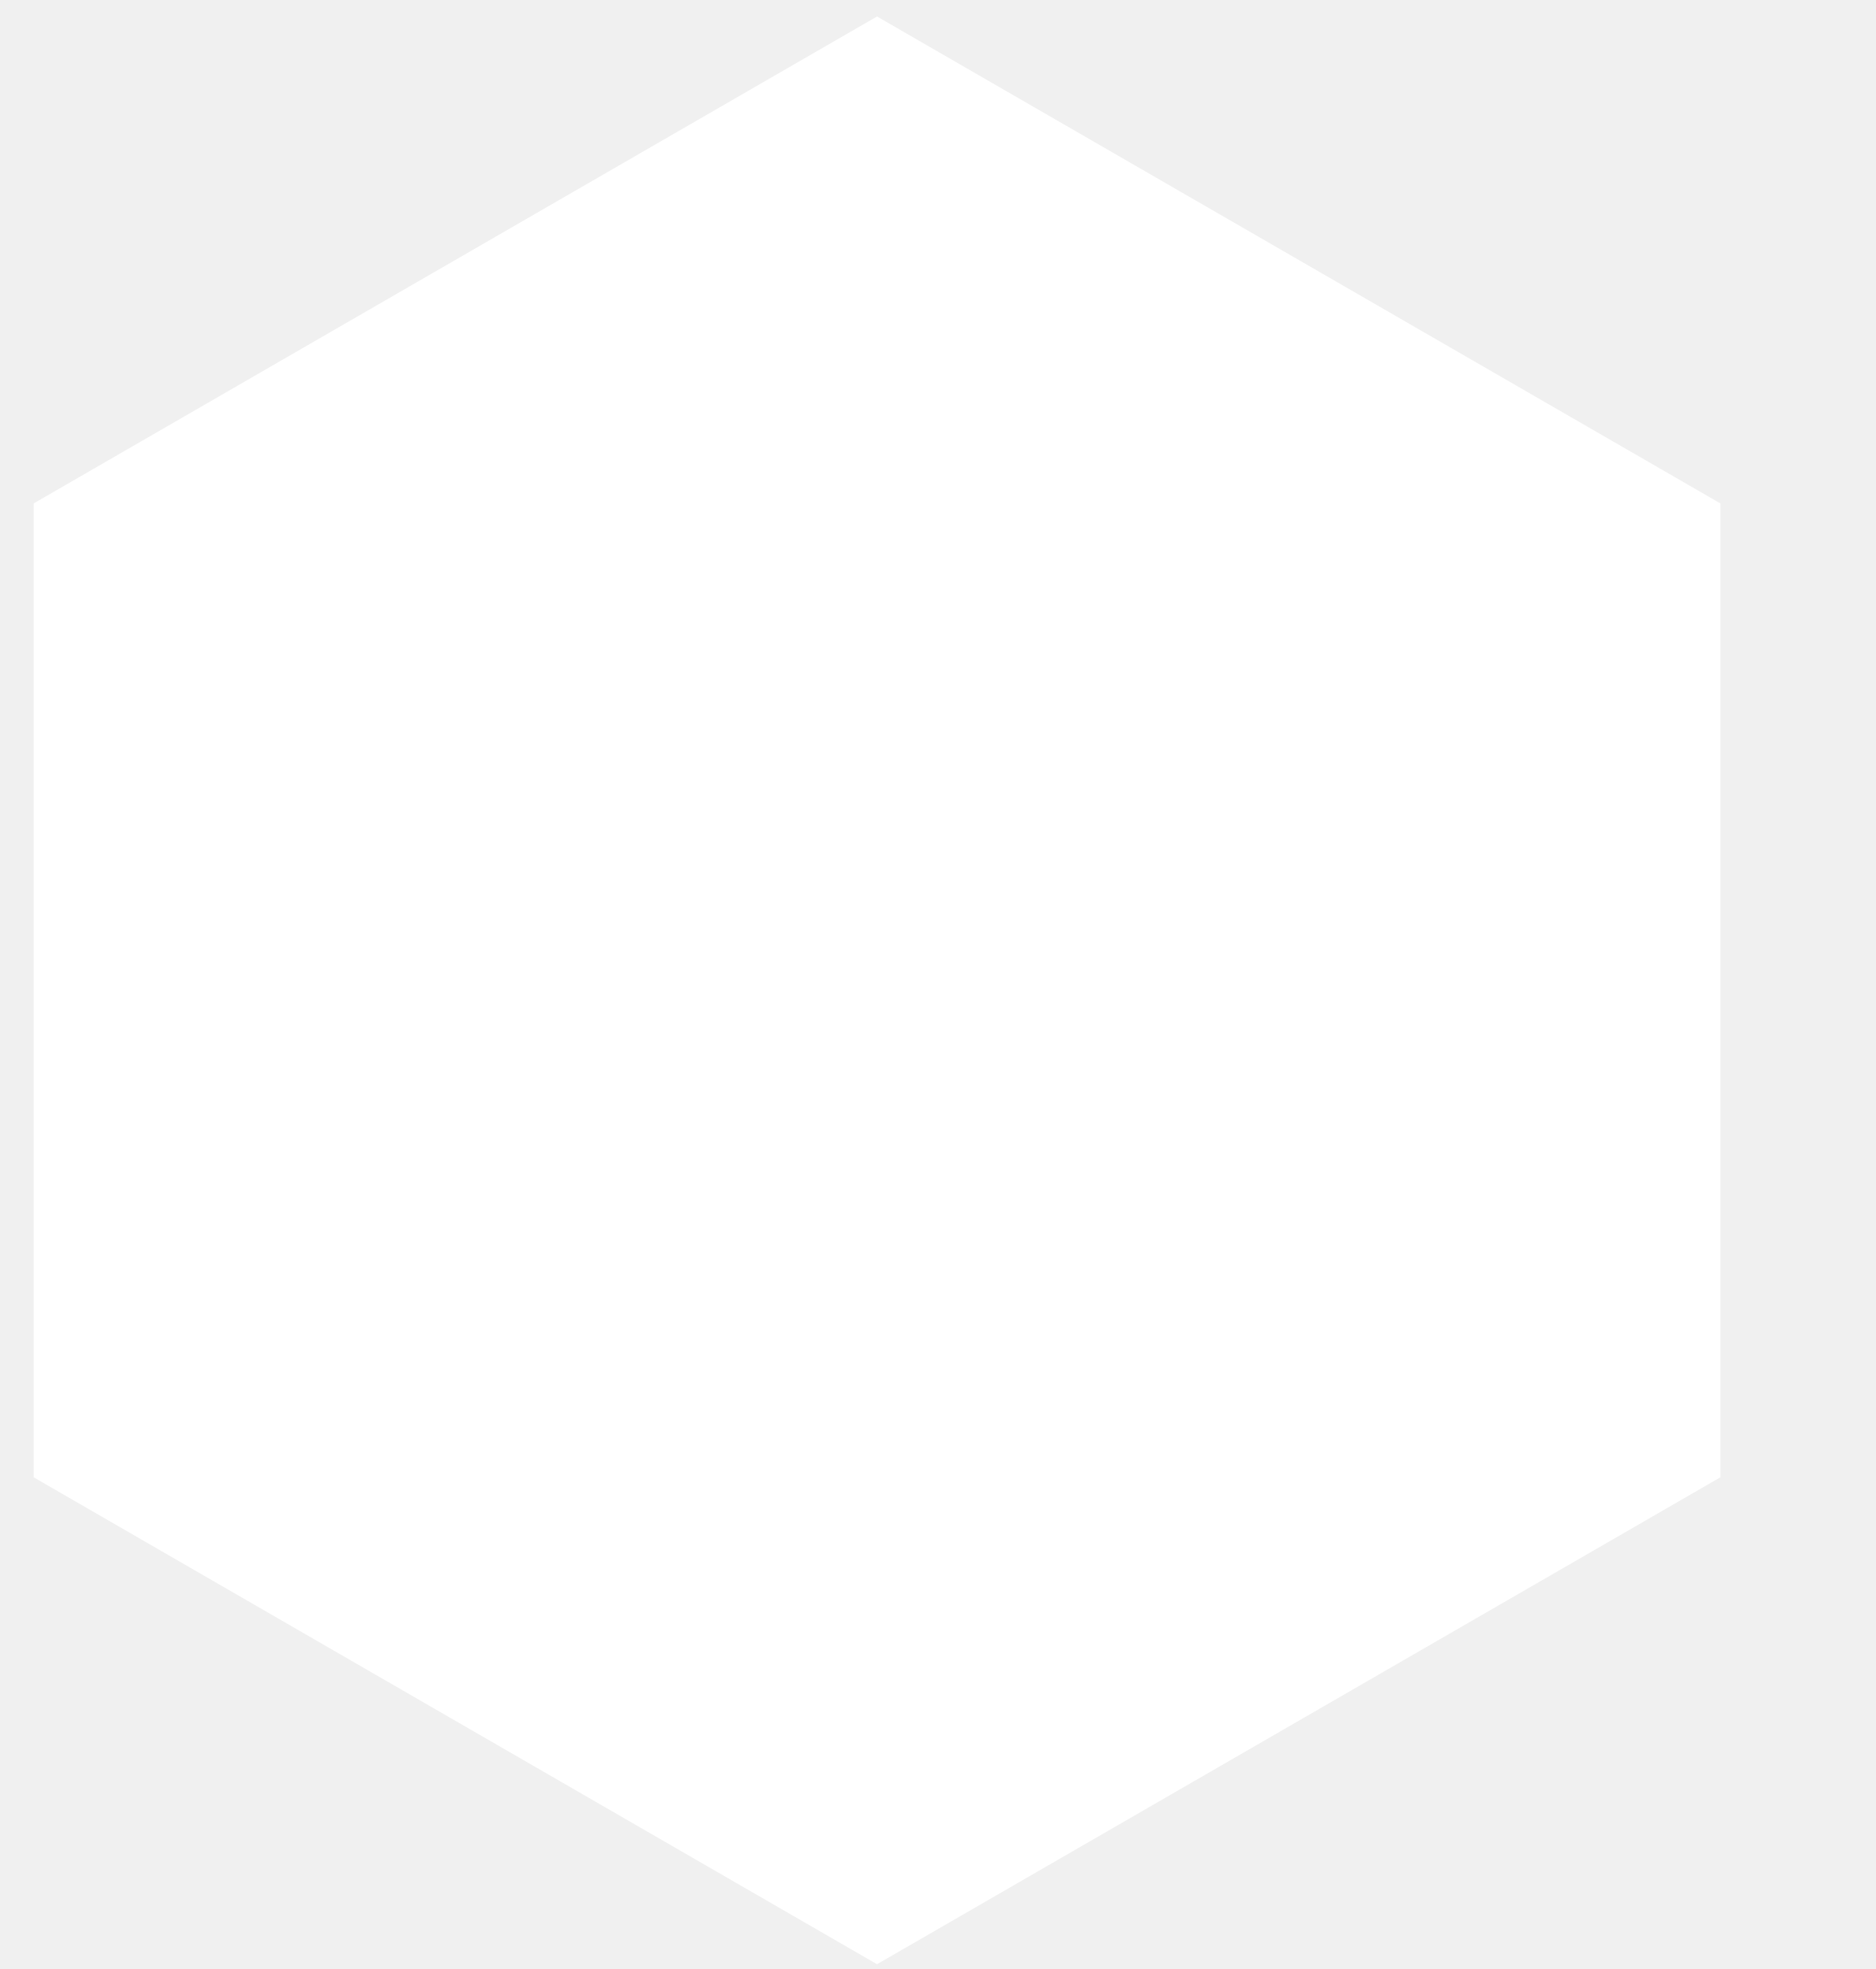
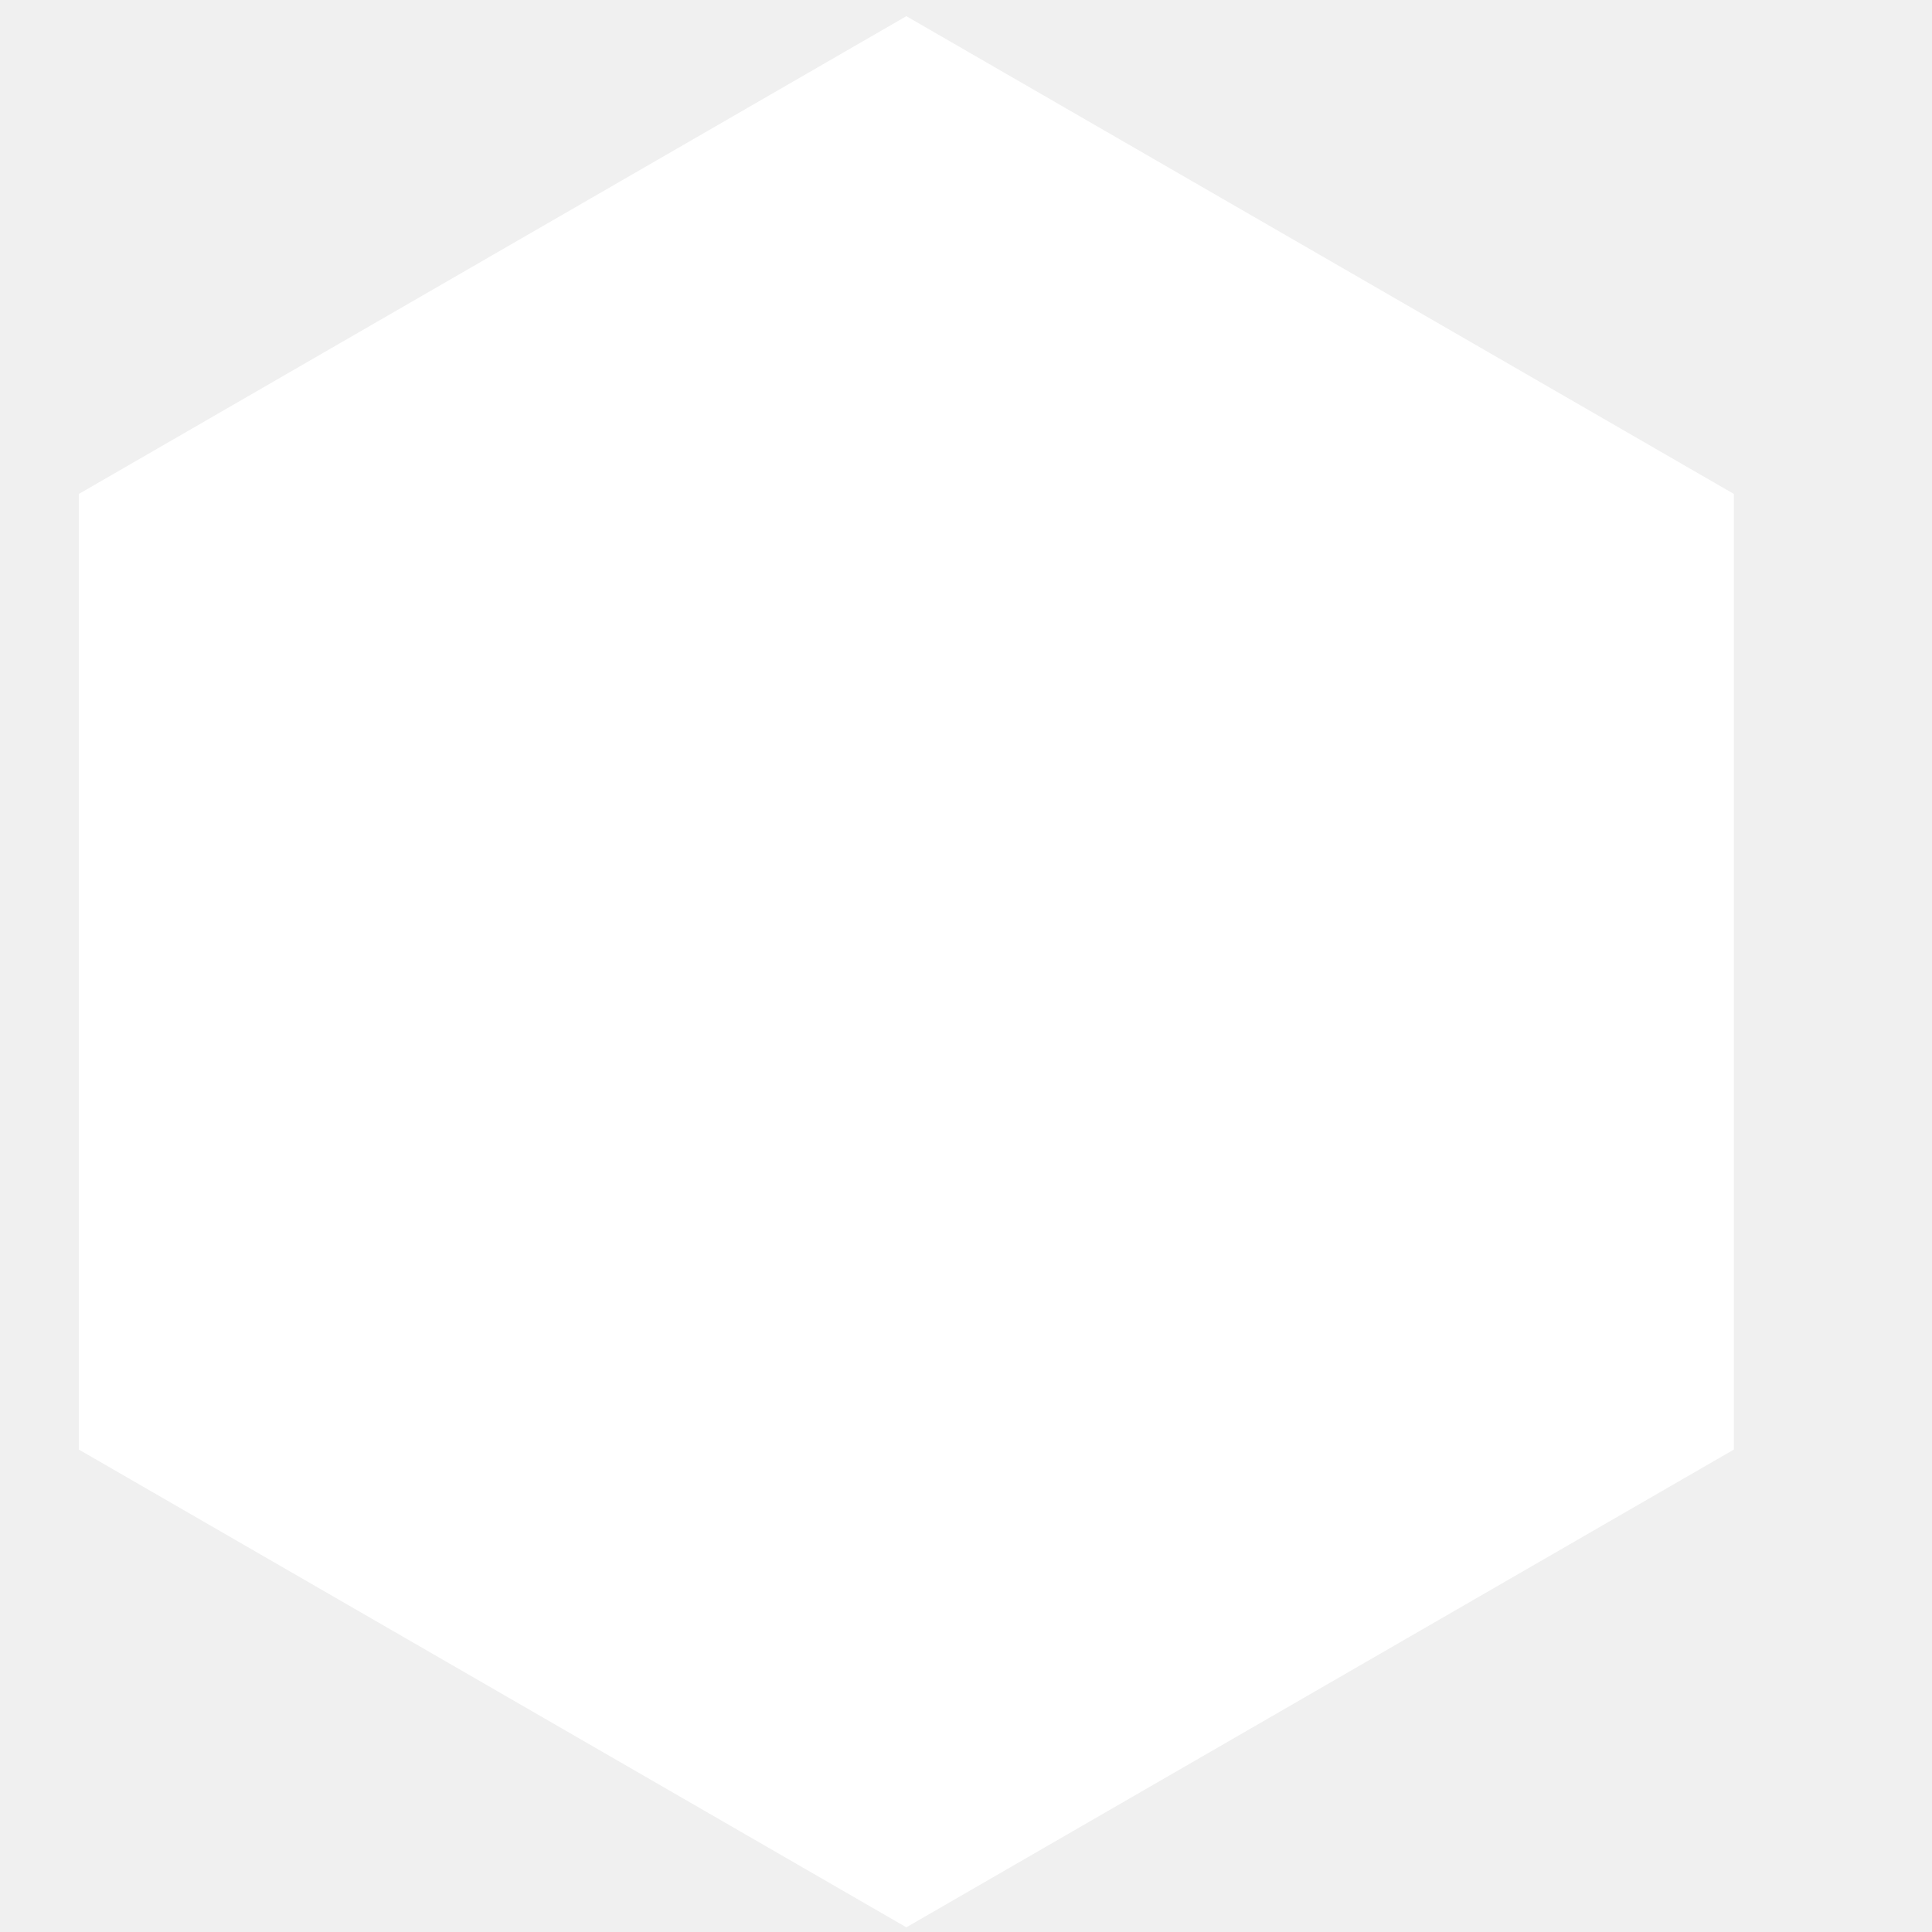
- <svg xmlns="http://www.w3.org/2000/svg" version="1.1" id="Слой_1" x="0px" y="0px" width="392.576px" height="412.11px" viewBox="0 0 392.576 412.11" enable-background="new 0 0 392.576 412.11" xml:space="preserve">
+ <svg xmlns="http://www.w3.org/2000/svg" version="1.1" id="Слой_1" x="0px" y="0px" width="400px" height="400px" viewBox="0 0 392.576 412.11" enable-background="new 0 0 392.576 412.11" xml:space="preserve">
  <g id="Слой_1_1_">
    <polygon fill="#FFFFFF" points="360.087,309.196 183.566,411.11 7.045,309.196 7.045,105.367 183.566,3.452 360.087,105.367  " />
  </g>
-   <g id="Слой_4" display="none">
-     <path display="inline" fill="#D24A43" d="M392.576,400.11c0,6.627-5.373,12-12,12H12c-6.627,0-12-5.373-12-12V18.452   c0-6.627,5.373-12,12-12h368.576c6.627,0,12,5.373,12,12V400.11z" />
-   </g>
-   <g id="Слой_2" display="none">
-     <circle display="inline" fill="#FFFFFF" cx="196.453" cy="125.924" r="26.525" />
-     <path display="inline" fill="#FFFFFF" d="M262.263,193.916c0-37.551-30.441-67.992-67.992-67.992s-67.992,30.441-67.992,67.992   c0,6.504,0.915,12.793,2.62,18.749h-0.001c0,0,0.001,0.003,0.003,0.008c0.821,2.868,1.829,5.656,3.004,8.355   c1.231,3.951,2.372,8.553,2.372,12.038c0,19.99-26.32,35.209-49.686,41.131c-2.111,0.535-58.899,8.434-58.899,8.434   s96.049,0,118.574,0c37.619,0,71.122-14.009,92.729-35.826C252.406,234.34,262.263,215.28,262.263,193.916z" />
-     <path display="inline" fill="#FFFFFF" stroke="#000000" stroke-miterlimit="10" d="M222.292,131.946   c-2.727,11.748-13.261,20.503-25.839,20.503c-13.166,0-24.092-9.592-26.169-22.17" />
-     <circle display="inline" stroke="#FFFFFF" stroke-miterlimit="10" cx="196.453" cy="125.924" r="15.613" />
-     <polygon display="inline" fill="#FFFFFF" stroke="#000000" stroke-miterlimit="10" points="254.704,190.365 249.809,182.573    245.181,190.293 243.278,193.468 242.768,192.973 237.253,188.396 234.868,192.973 234.813,193.178 234.601,192.973    229.458,188.704 227.233,192.973 227.129,193.356 223.036,189.323 214.584,182.457 213.494,191.46 212.749,194.81 208.295,190.146    202.005,183.559 202.732,191.46 203.459,199.361 209.022,198.047 212.01,198.13 212.01,198.13 220.287,198.361 226.287,199.361    226.147,197.946 232.537,197.782 233.63,197.549 233.63,197.549 240.554,197.549 240.831,197.549 240.554,198.013 249.809,198.013    259.537,197.49  " />
-     <rect x="259.007" y="201.834" display="inline" fill="#FFFFFF" width="9.332" height="4.015" />
-     <path display="inline" fill="#FFFFFF" d="M286.012,247.203l27.723-14.396c0.006-0.336-0.001-0.673-0.027-1.011   c-0.051-0.662-0.166-1.309-0.338-1.94l-31.304-7.057l-15.15,4.159c-1.588,1.767-2.714,3.701-3.27,5.722   c-6.856,0.521-14.872,1.137-23.687,1.827c-4.57,1.726-11.135,3.14-18.494,3.806c-8.06,0.729-15.322,0.402-20.134-0.699   c-46.594,3.853-99.775,8.667-126.442,12.537c-1.191,0.368-3.064,1.715-2.253,4.261c0.812,2.546,2.111,2.656,2.833,3.232   c2.916,0.03,6.718-0.067,11.23-0.269c0.084-2.056,3.075-3.949,6.894-4.294c3.976-0.36,7.335,1.094,7.502,3.246   c0.006,0.074-0.002,0.147-0.003,0.221c37.552-2.515,99.794-8.808,142.235-13.291c1.549-1.047,3.529-1.772,5.73-1.971   c2.054-0.186,3.99,0.113,5.612,0.767c3.585-0.383,6.955-0.745,10.086-1.082c1.228,2.106,3.156,3.948,5.61,5.425L286.012,247.203z" />
-     <path display="inline" d="M268.771,247.3l16.653,1.019l29.359-15.412c0.004-0.365-0.007-0.732-0.038-1.1   c-0.061-0.721-0.189-1.426-0.377-2.113l-33.365-7.959l-16.079,4.388c-2.668,3.042-4.084,6.559-3.779,10.194   C261.517,240.74,264.369,244.567,268.771,247.3z" />
-     <path display="inline" fill="none" stroke="#000000" stroke-miterlimit="10" d="M249.351,233.777" />
-     <path display="inline" fill="none" stroke="#000000" stroke-miterlimit="10" d="M264.755,240.971   c1.228,2.106,3.156,3.948,5.61,5.425l15.648,0.807l27.723-14.396c0.006-0.336-0.001-0.673-0.027-1.011   c-0.051-0.662-0.166-1.309-0.338-1.94l-31.304-7.057l-15.15,4.159c-1.588,1.767-2.714,3.701-3.27,5.722" />
-     <path display="inline" fill="none" stroke="#000000" stroke-miterlimit="10" d="M122.497,254.873   c44.907-3.824,118.254-11.344,118.254-11.344" />
-     <path display="inline" fill="none" stroke="#000000" stroke-miterlimit="10" d="M131.695,243.775   c-22.883,2.203-43.263,4.412-56.805,6.377c-1.191,0.368-3.064,1.715-2.253,4.261c0.812,2.546,2.111,2.656,2.833,3.232   c2.916,0.03,6.718-0.067,11.23-0.269c0.084-2.056,3.075-3.949,6.894-4.294c3.976-0.36,7.335,1.094,7.502,3.246   c0.006,0.074-0.002,0.147-0.003,0.221c5.723-0.383,13.075-0.965,21.405-1.675" />
-     <path display="inline" fill="none" stroke="#000000" stroke-miterlimit="10" d="M249.351,233.777   c-3.01,0.233-6.146,0.477-9.391,0.731c-4.57,1.726-11.135,3.14-18.494,3.806c-8.06,0.729-15.322,0.402-20.134-0.699   c-22.932,1.896-47.459,4.025-69.636,6.16" />
-     <path display="inline" fill="#FFFFFF" d="M191.811,240.103c0.465,4.949-3.17,9.337-8.119,9.802l-8.961,0.841   c-4.949,0.465-9.337-3.17-9.802-8.119l0,0c-0.465-4.949,3.17-9.337,8.119-9.802l8.961-0.841   C186.958,231.519,191.347,235.154,191.811,240.103L191.811,240.103z" />
-     <path display="inline" fill="none" stroke="#000000" stroke-miterlimit="10" d="M191.319,237.89c0.251,0.698,0.42,1.44,0.492,2.213   l0,0c0.465,4.949-3.17,9.337-8.119,9.802l-8.961,0.841c-4.949,0.465-9.337-3.17-9.802-8.119l0,0   c-0.111-1.184,0.094-1.916,0.094-1.916" />
-     <rect x="203.487" y="196.953" display="inline" width="65.804" height="12.929" />
-     <g display="inline">
-       <polygon fill="#FFFFFF" points="269.315,198.361 200.939,198.361 200.939,205.867 200.121,205.867 200.121,211.615     249.262,212.615 248.572,208.032 269.315,208.146   " />
-     </g>
-     <line display="inline" fill="none" stroke="#000000" stroke-miterlimit="10" x1="252.702" y1="228.208" x2="252.464" y2="227.255" />
-     <rect x="243.253" y="225.51" transform="matrix(-0.8419 0.5397 -0.5397 -0.8419 574.9634 289.0991)" display="inline" fill="#FFFFFF" width="3.75" height="6.548" />
-     <line display="inline" fill="none" stroke="#000000" stroke-miterlimit="10" x1="252.702" y1="228.208" x2="252.464" y2="227.255" />
-     <rect x="243.253" y="225.51" transform="matrix(-0.8419 0.5397 -0.5397 -0.8419 574.9634 289.0991)" display="inline" fill="#FFFFFF" width="3.75" height="6.548" />
-   </g>
-   <g id="Слой_3" display="none">
-     <polyline display="inline" fill="#FFFFFF" stroke="#000000" stroke-miterlimit="10" points="262.464,191.255 260.541,183.53    258.379,191.462 254.902,183.682 253.651,189.539  " />
-     <line display="inline" fill="none" stroke="#000000" stroke-miterlimit="10" x1="262.702" y1="192.208" x2="262.464" y2="191.255" />
-     <polyline display="inline" fill="#FFFFFF" stroke="#000000" stroke-miterlimit="10" points="253.722,197.49 257.984,197.24    263.964,197.115 267.911,196.953 267.991,196.365  " />
-     <polyline display="inline" fill="#FFFFFF" points="254.12,196.953 258.382,196.703 264.362,196.578 268.309,196.416    270.406,181.051 263.099,191.671  " />
-     <rect x="253.253" y="189.508" transform="matrix(-0.8419 0.5397 -0.5397 -0.8419 573.9542 217.3914)" display="inline" fill="#FFFFFF" width="3.75" height="6.548" />
-   </g>
-   <g id="Слой_5" display="none">
-     <g display="inline">
-       <path fill="#FFFFFF" d="M49.2,309.365h1.169c-0.392,0-0.779-0.025-1.169-0.035V309.365z" />
-       <path fill="#FFFFFF" d="M308.274,309.365h1.169v-0.035C309.053,309.34,308.666,309.365,308.274,309.365z" />
-       <path fill="#FFFFFF" d="M253.728,244.289c0-4.835,0.468-10.674,1.3-14.071c3.213-13.112,11.956-33.509,11.956-52.749    c0-57.762-39.248-104.587-87.662-104.587S91.66,119.707,91.66,177.469c0,19.239,8.743,39.636,11.956,52.749    c0.832,3.397,1.3,9.237,1.3,14.071c0,35.941-24.421,65.077-54.546,65.077h257.905C278.149,309.365,253.728,280.23,253.728,244.289    z" />
-     </g>
-     <circle display="inline" fill="#FFFFFF" cx="131.051" cy="90.327" r="24.15" />
-     <path display="inline" stroke="#FFFFFF" stroke-miterlimit="10" d="M141.099,80.273c-2.572,2.571-6.124,4.16-10.048,4.16   s-7.476-1.59-10.048-4.16c-2.574,2.573-4.167,6.128-4.167,10.054c0,4.134,1.775,7.844,4.592,10.441   c2.533-2.336,5.906-3.774,9.623-3.774c3.717,0,7.09,1.438,9.623,3.774c2.817-2.597,4.592-6.307,4.592-10.441   C145.266,86.4,143.673,82.846,141.099,80.273z" />
-     <polygon display="inline" fill="#FFFFFF" stroke="#000000" stroke-miterlimit="10" points="106.148,189.308 109.993,185.047    113.535,187.262 116.836,189.308 119.954,187.262 123.716,183.277 127.257,187.262 129.193,185.786 130.799,187.262    134.685,184.713 137.621,187.262 138.954,189.308 145.195,181.524 156.679,173.934 158.161,183.886 159.173,187.589    165.226,182.434 173.772,175.153 172.784,183.886 171.795,192.62 164.237,191.167 160.177,191.259 160.177,191.259 148.93,191.514    140.777,192.62 140.967,191.056 132.285,190.875 130.8,190.618 130.8,190.618 121.392,190.618 121.014,190.618 121.392,191.13    108.816,191.13 95.597,190.552  " />
-     <rect x="83.638" y="195.354" display="inline" fill="#FFFFFF" width="12.68" height="4.438" />
-     <rect x="83.343" y="189.959" display="inline" width="89.415" height="11.907" />
-     <line display="inline" fill="none" stroke="#000000" stroke-miterlimit="10" x1="91.297" y1="184.713" x2="91.62" y2="183.659" />
-     <polyline display="inline" fill="#FFFFFF" stroke="#000000" stroke-miterlimit="10" points="103.498,190.552 97.707,190.276    89.582,190.138 84.219,189.959 84.11,189.308  " />
-     <polyline display="inline" fill="#FFFFFF" points="102.958,189.959 97.167,189.682 89.042,189.544 83.679,189.365 80.829,172.38    90.757,184.12  " />
-     <polyline display="inline" fill="#FFFFFF" stroke="#000000" stroke-miterlimit="10" points="91.297,184.713 93.804,172.38    103.498,190.552  " />
-     <g display="inline">
-       <ellipse stroke="#000000" stroke-miterlimit="10" cx="109.993" cy="151.597" rx="3.542" ry="5.291" />
-       <ellipse stroke="#000000" stroke-miterlimit="10" cx="127.257" cy="151.811" rx="3.542" ry="5.291" />
-     </g>
-     <path display="inline" fill="#FFFFFF" d="M221.528,207.467c3.063-7.759,17.149-24.19,17.149-24.19l37.626-70.701l-7.484-3.755   l-71.661,133.803c0,0,9.69,5.479,11.589,4.599c2.207-3.511,4.057-13.442,4.057-13.442S218.84,214.278,221.528,207.467z" />
-     <polygon display="inline" points="287.5,123.859 249.719,102.13 234.917,105.493 230.578,113.038 233.448,133.329 245.292,142.856    266.908,155.289 291.089,149.794 294.023,144.692  " />
-     <rect x="95.498" y="200.531" display="inline" width="18" height="3.5" />
-     <g display="inline">
-       <polygon fill="#FFFFFF" points="83.311,191.514 176.221,191.514 176.221,199.812 177.332,199.812 177.332,206.166     110.559,207.271 111.496,202.205 83.311,202.331   " />
-     </g>
-     <path display="inline" fill="none" stroke="#000000" stroke-miterlimit="10" d="M221.061,208.397   c2.971-7.577,16.827-23.548,16.827-23.548l36.745-68.946l-7.484-3.755l-69.992,130.478c0,0,9.696,5.467,11.577,4.623   c2.162-3.421,3.905-13.139,3.905-13.139S218.453,215.049,221.061,208.397z" />
-     <g display="inline">
-       <path fill="#FFFFFF" d="M215.74,219.664c-5.862-2.782-8.887-8.677-6.756-13.168l3.858-8.131c2.131-4.491,8.611-5.876,14.473-3.094    l0,0c5.862,2.782,8.887,8.677,6.756,13.168l-3.858,8.131C228.082,221.06,221.602,222.445,215.74,219.664L215.74,219.664z" />
-       <path fill="none" stroke="#000000" stroke-miterlimit="10" d="M218.514,220.666c-0.927-0.235-1.858-0.568-2.774-1.003l0,0    c-5.862-2.782-8.887-8.677-6.756-13.168l3.858-8.131c2.131-4.491,8.611-5.876,14.473-3.094l0,0    c1.403,0.666,2.123,1.309,2.123,1.309" />
-     </g>
-     <path display="inline" fill="none" stroke="#000000" stroke-miterlimit="10" d="M151.931,78.184   c2.079,3.567,3.27,7.716,3.27,12.143c0,13.338-10.812,24.15-24.15,24.15c-6.46,0-12.328-2.537-16.662-6.669" />
-   </g>
</svg>
